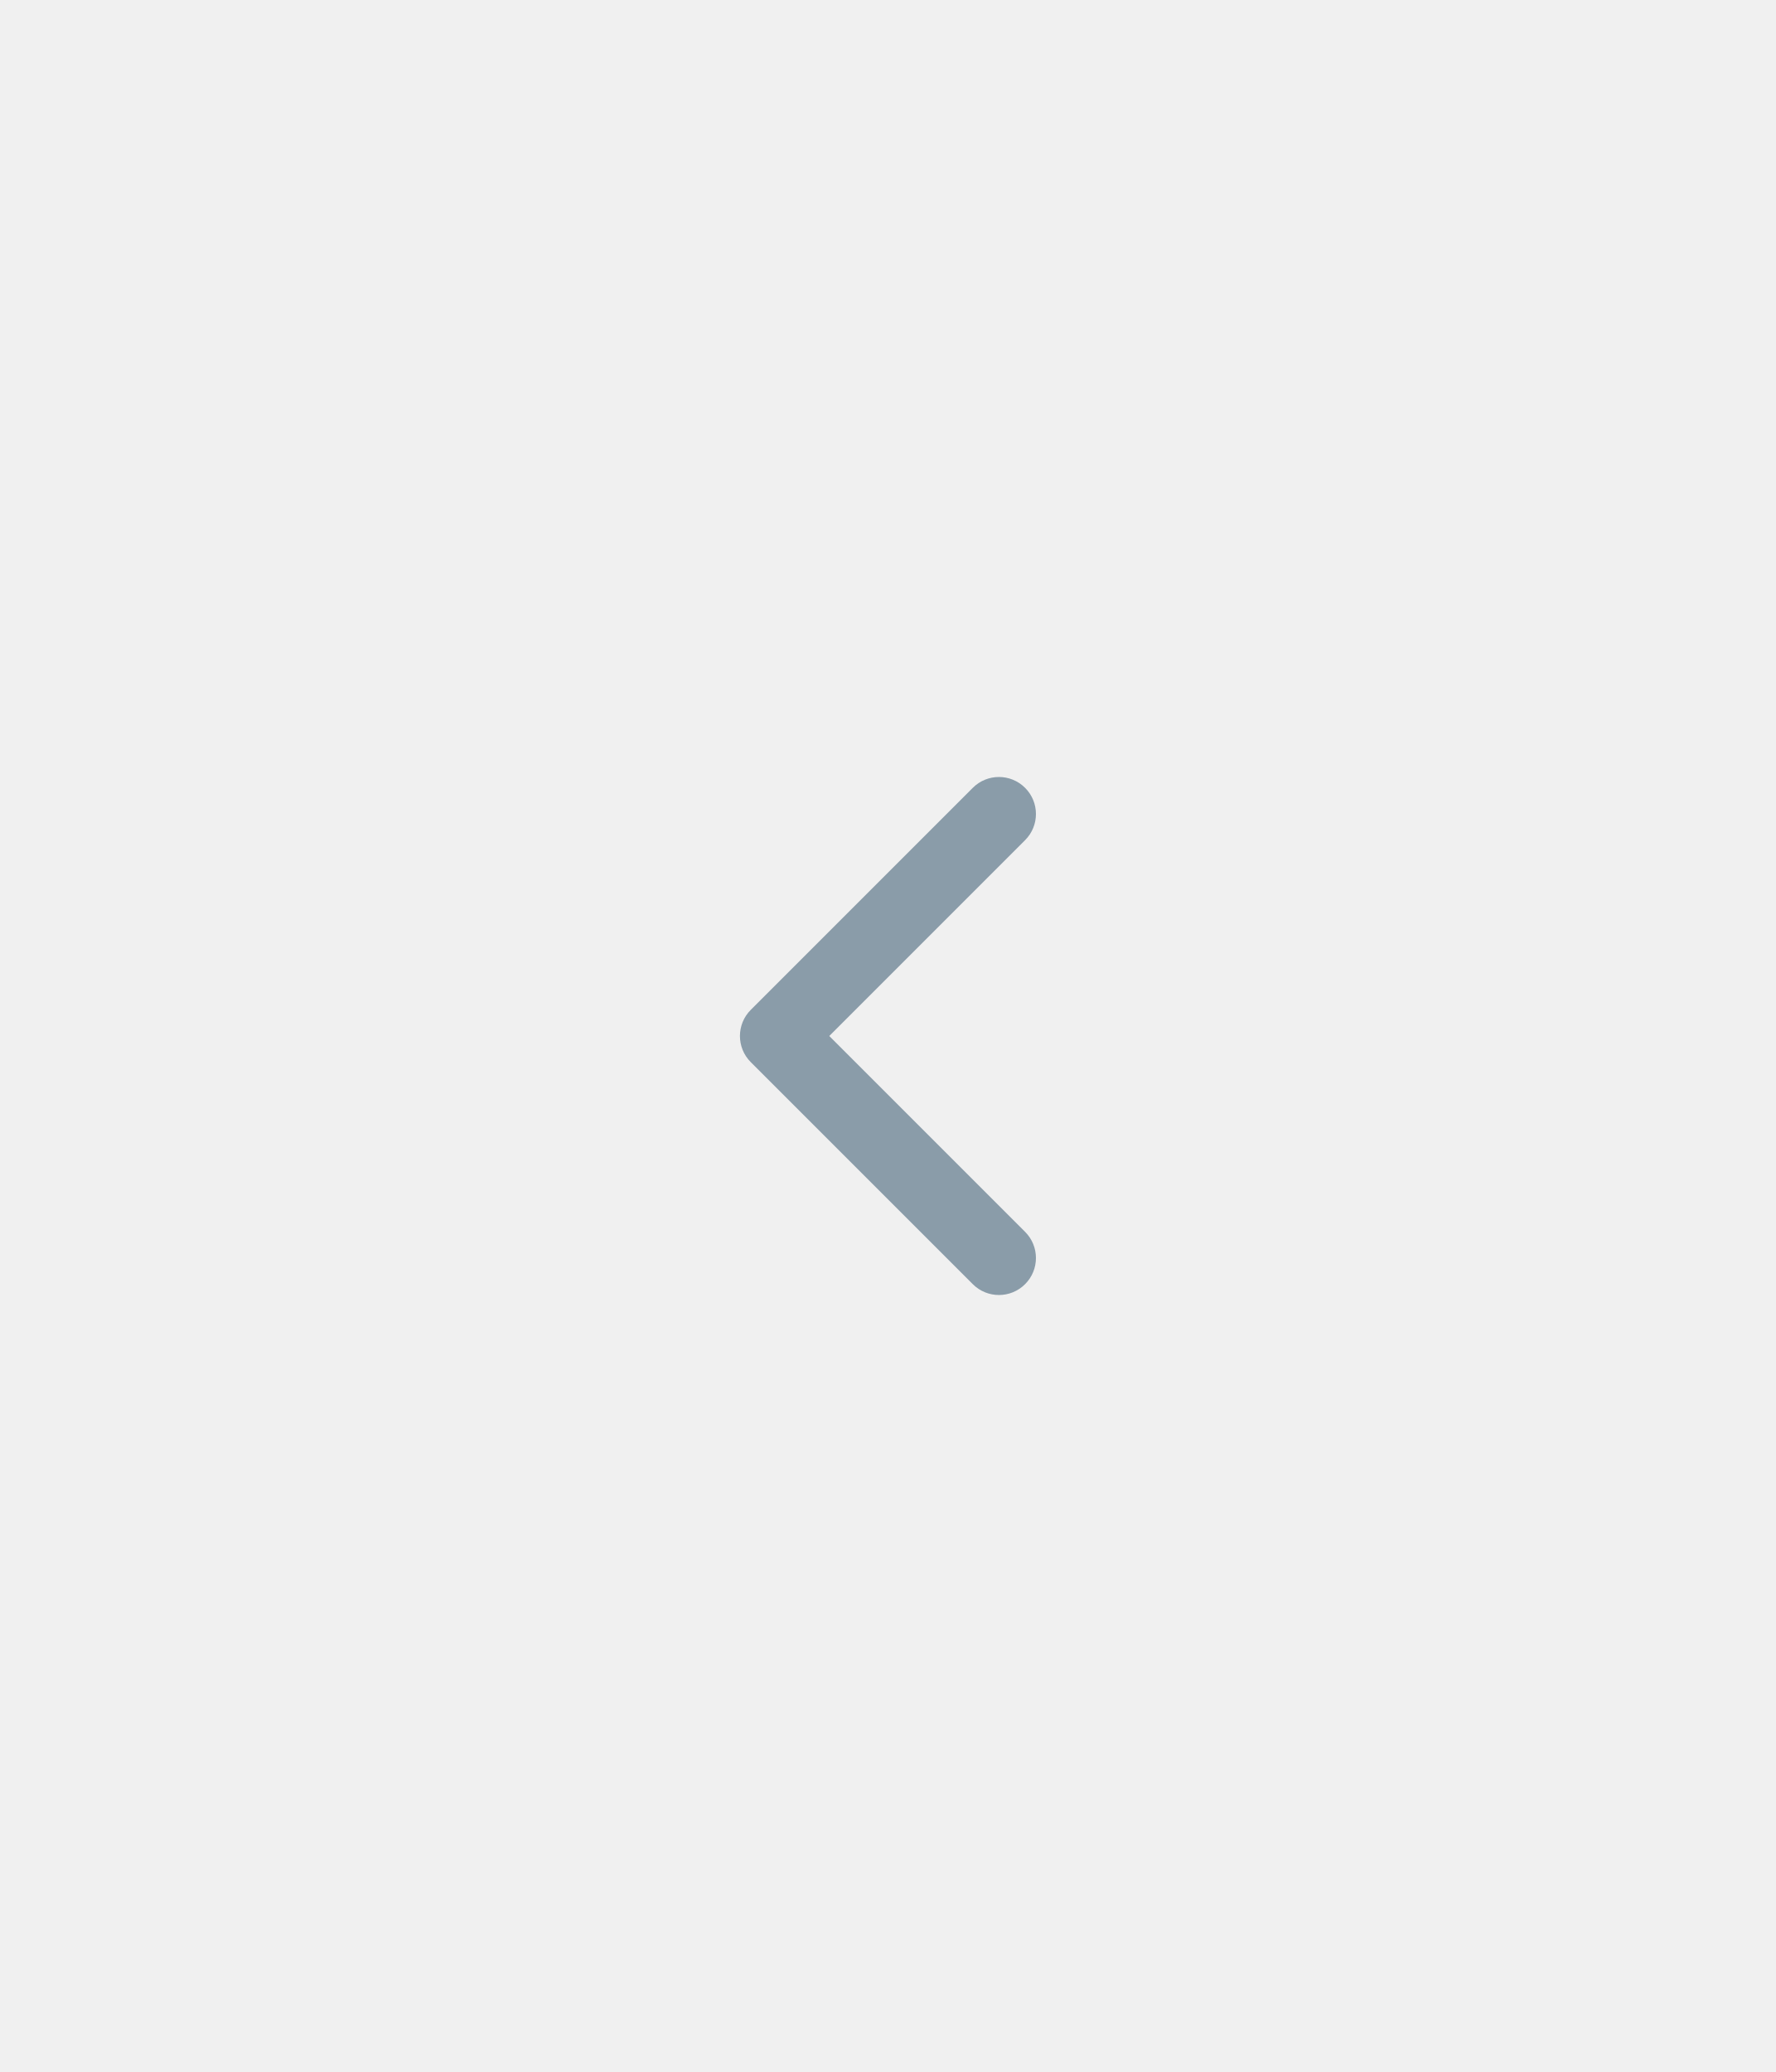
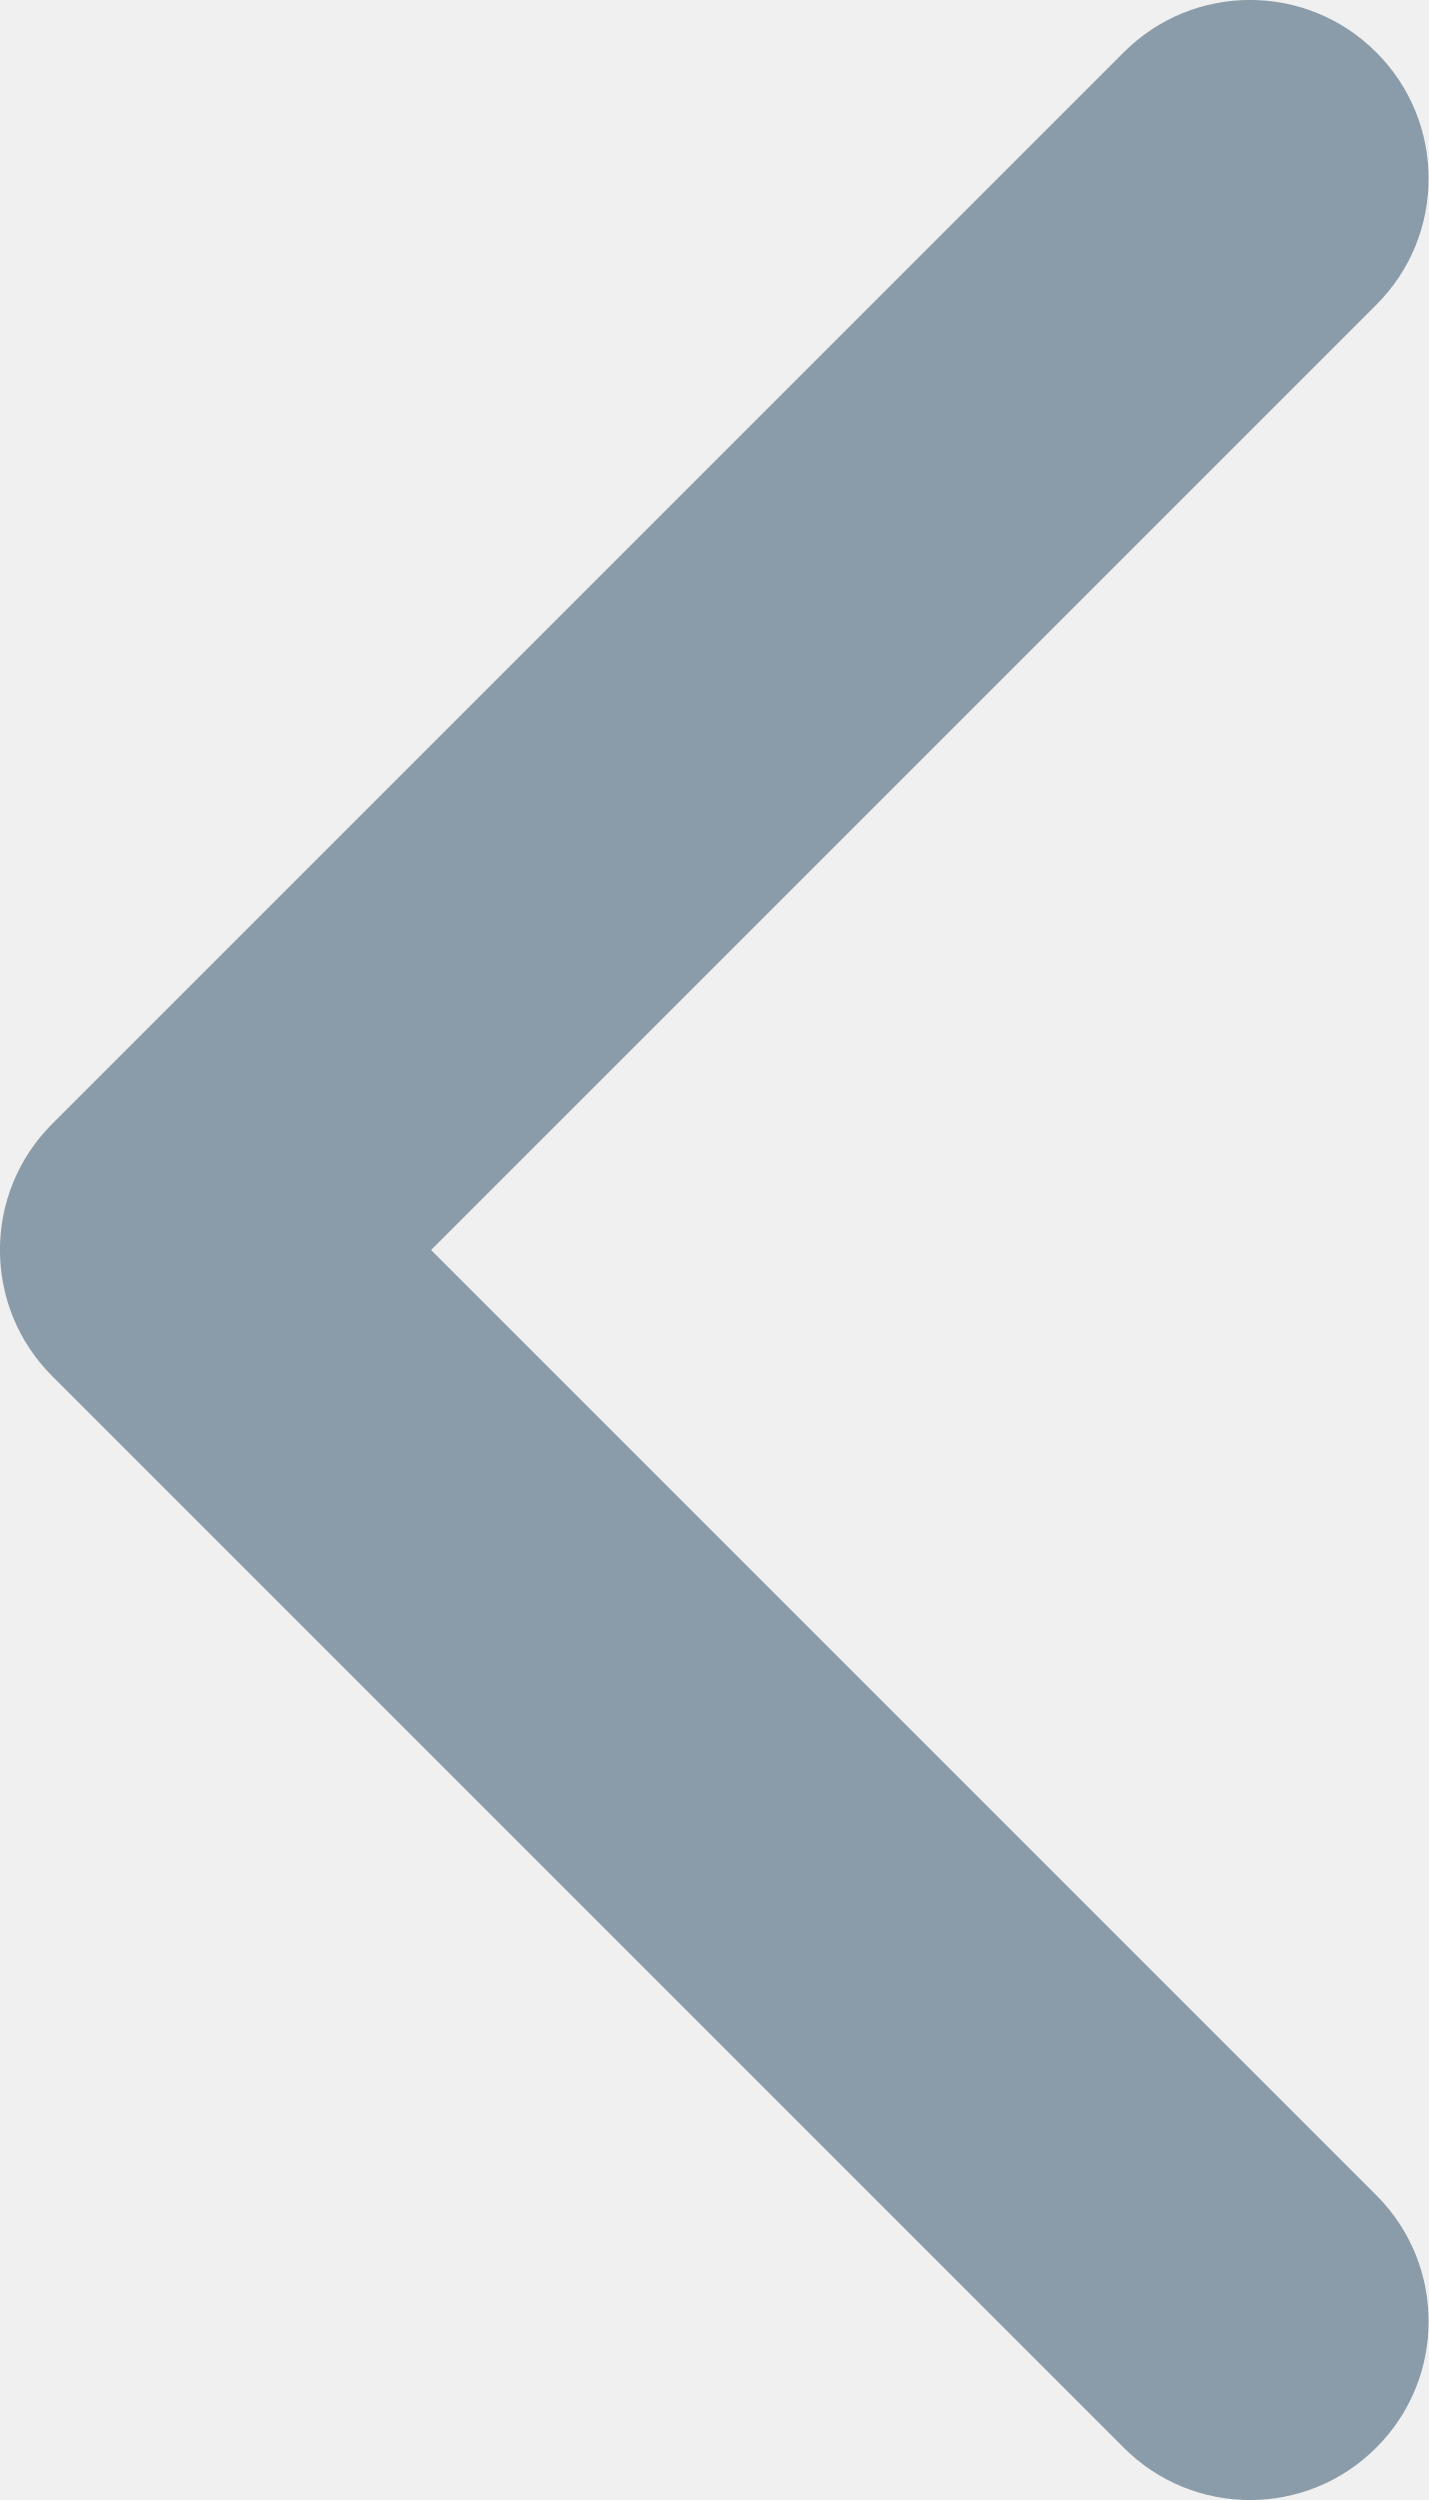
- <svg xmlns="http://www.w3.org/2000/svg" width="48" height="56" viewBox="0 0 48 56" fill="none">
-   <g clip-path="url(#clip0_13013_188)">
-     <path fill-rule="evenodd" clip-rule="evenodd" d="M27.707 21.293C28.098 21.683 28.098 22.317 27.707 22.707L22.414 28L27.707 33.293C28.098 33.683 28.098 34.317 27.707 34.707C27.317 35.098 26.683 35.098 26.293 34.707L20.293 28.707C19.902 28.317 19.902 27.683 20.293 27.293L26.293 21.293C26.683 20.902 27.317 20.902 27.707 21.293Z" fill="#8A9CA9" />
-   </g>
-   <defs>
-     <clipPath id="clip0_13013_188">
-       <rect width="24" height="24" fill="white" transform="translate(12 16)" />
-     </clipPath>
-   </defs>
+ <svg xmlns="http://www.w3.org/2000/svg" width="8" height="14" viewBox="0 0 8 14" fill="none">
+   <path fill-rule="evenodd" clip-rule="evenodd" d="M7.707 0.293C8.098 0.683 8.098 1.317 7.707 1.707L2.414 7L7.707 12.293C8.098 12.683 8.098 13.317 7.707 13.707C7.317 14.098 6.683 14.098 6.293 13.707L0.293 7.707C-0.098 7.317 -0.098 6.683 0.293 6.293L6.293 0.293C6.683 -0.098 7.317 -0.098 7.707 0.293Z" fill="#8A9CA9" />
</svg>
